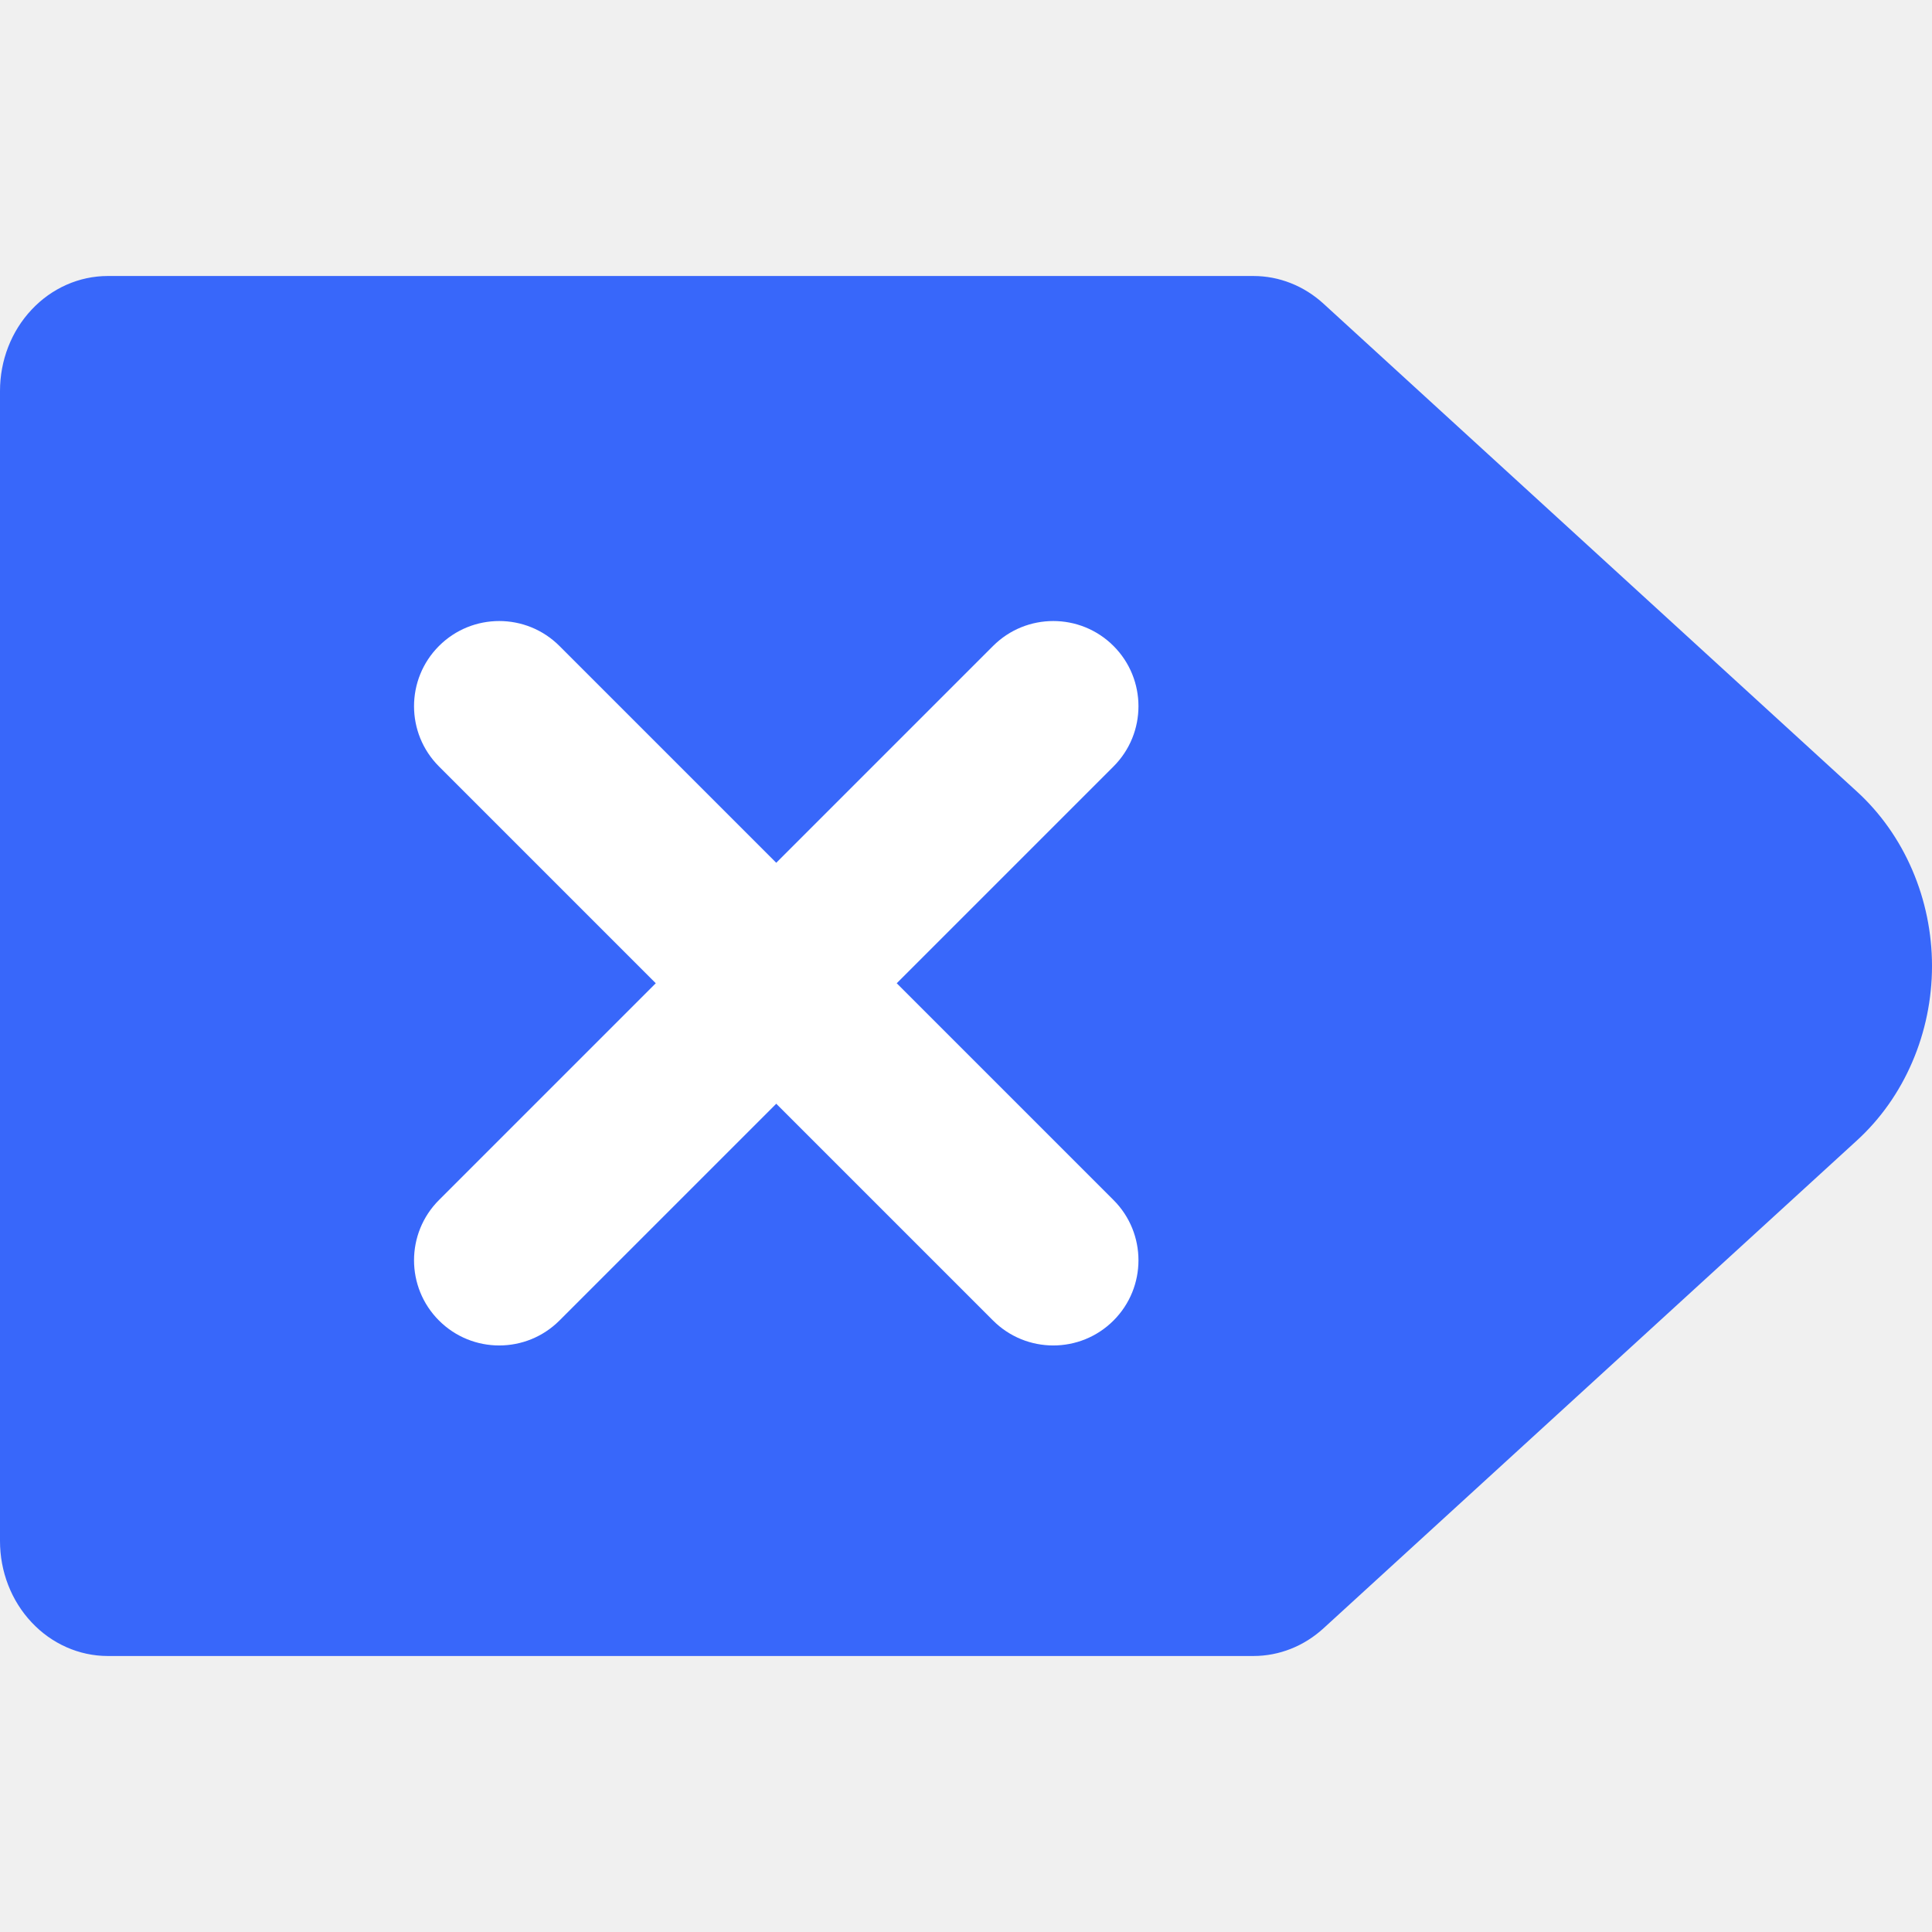
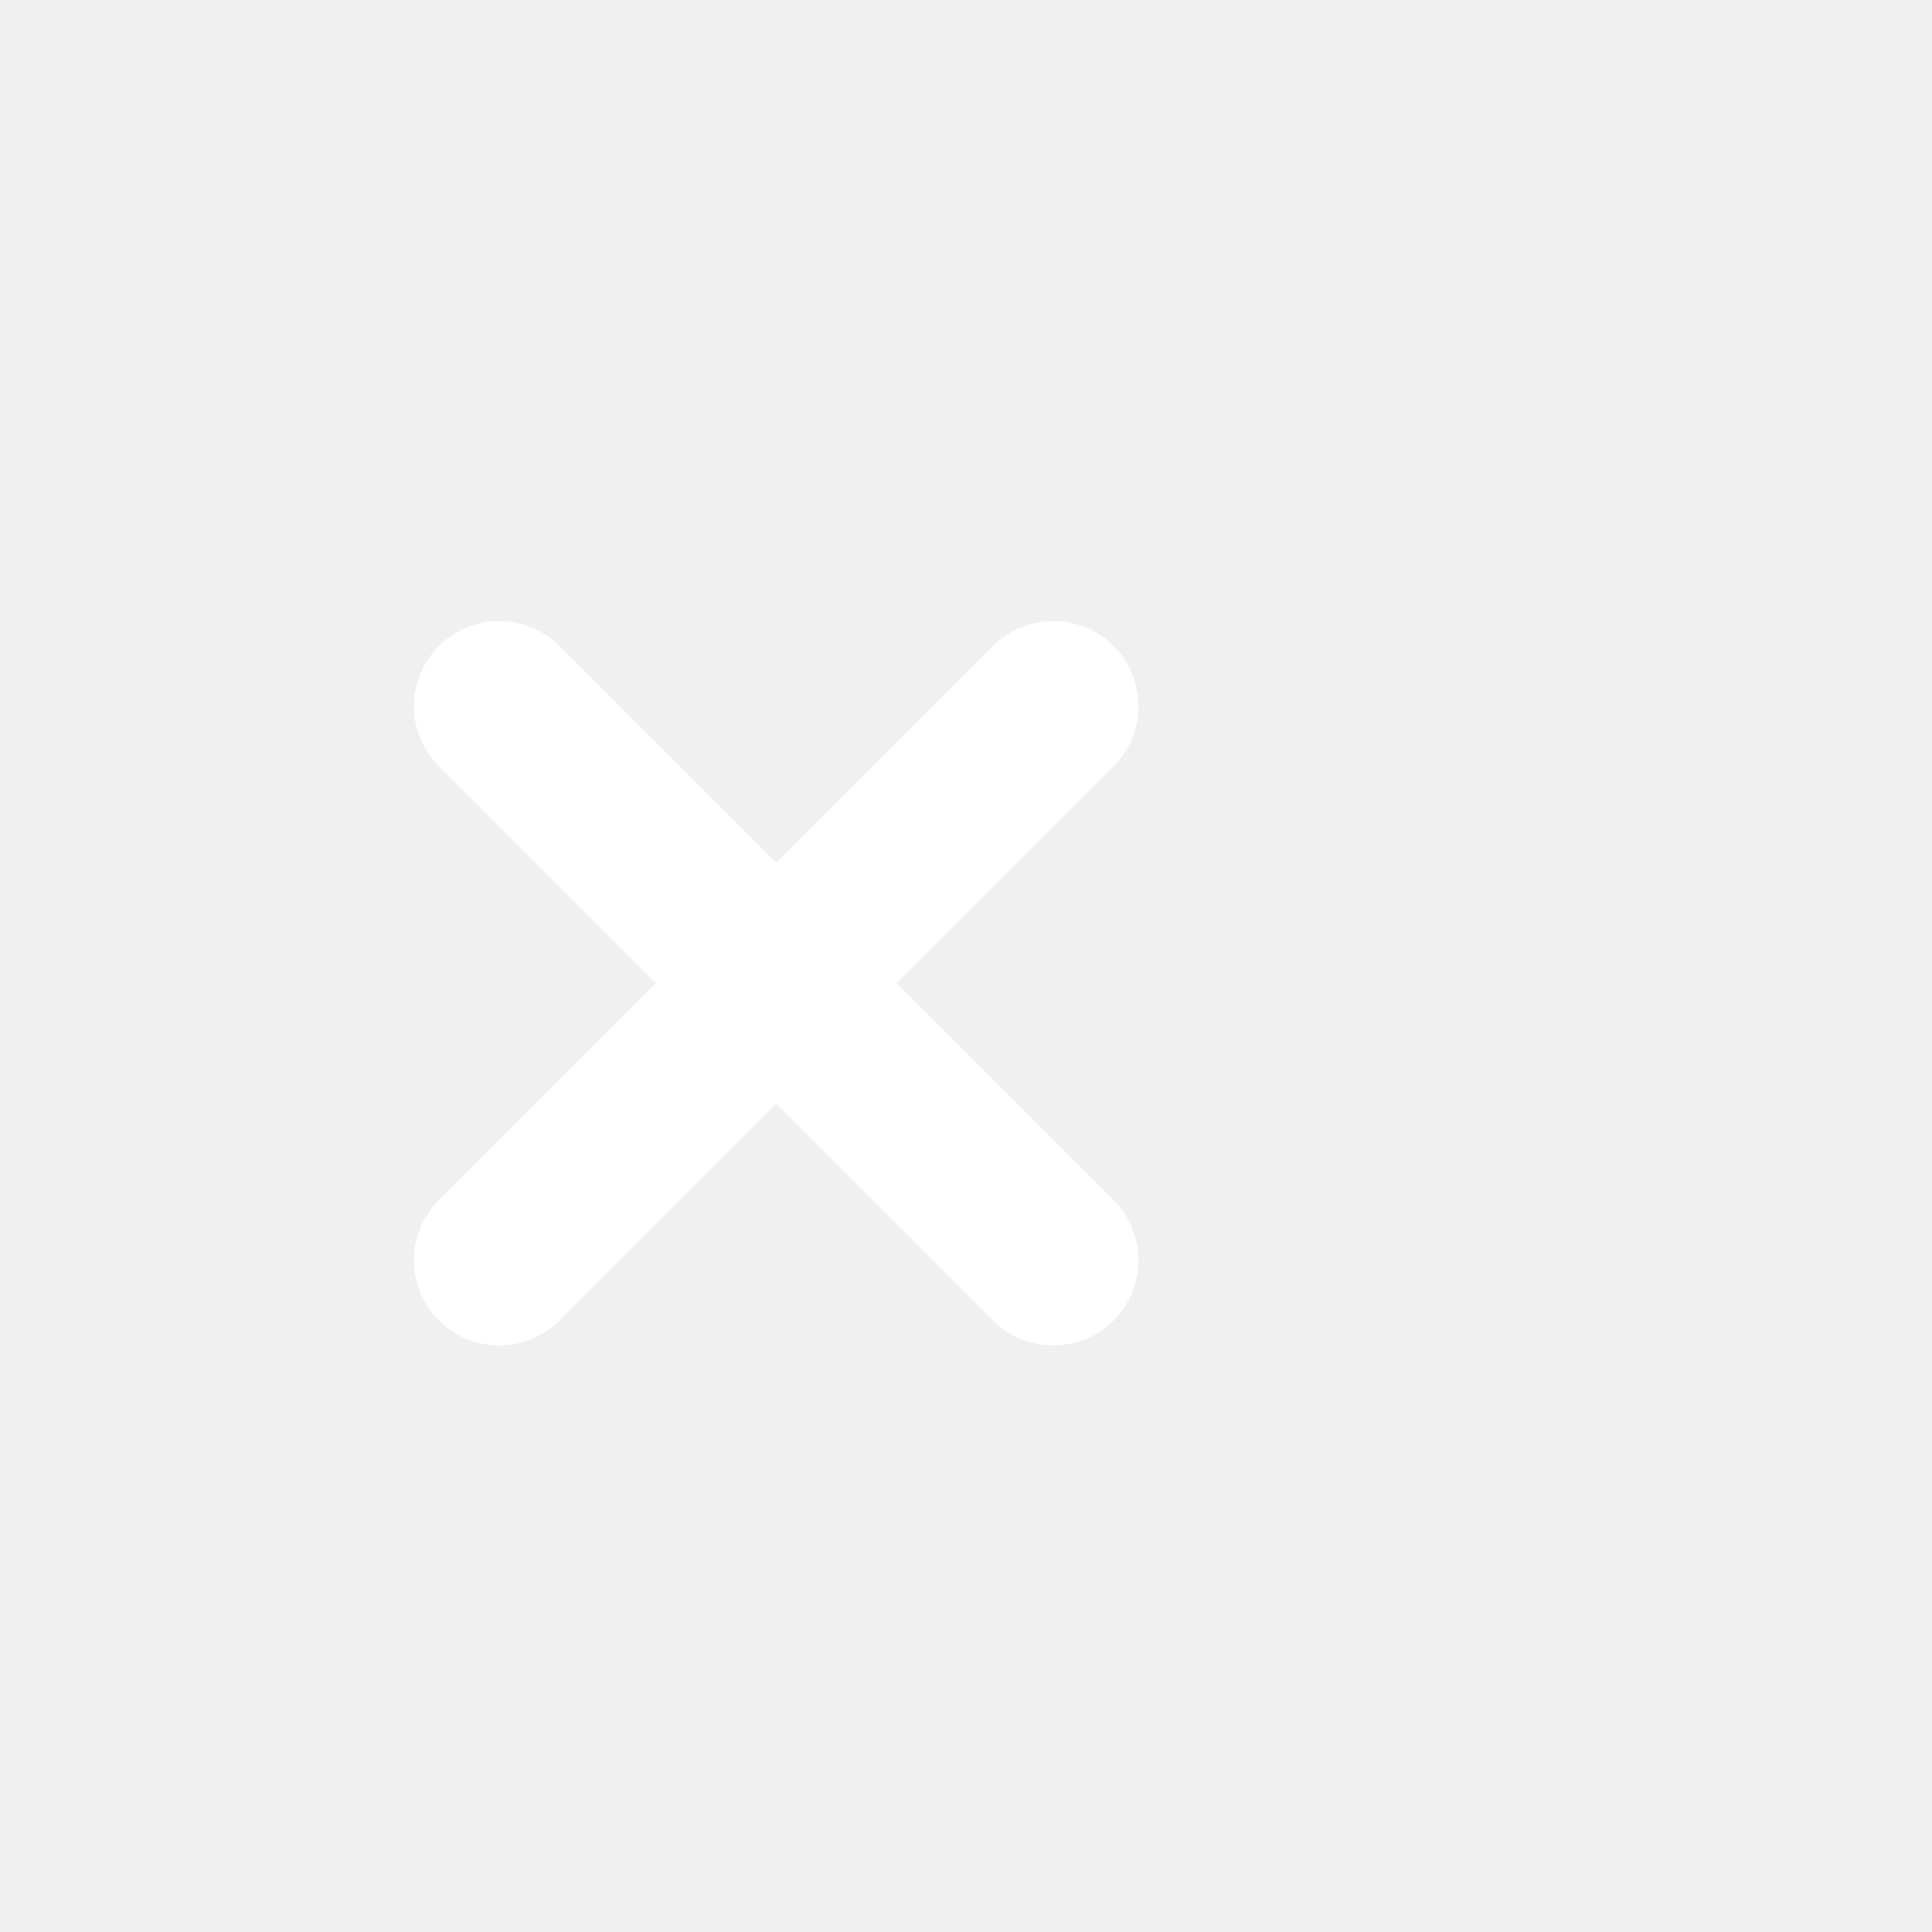
<svg xmlns="http://www.w3.org/2000/svg" width="14" height="14" viewBox="0 0 14 14" fill="none">
-   <path d="M9.083 2H0.781C0.574 2 0.375 2.088 0.229 2.244C0.082 2.4 0 2.612 0 2.833V11.167C0 11.388 0.082 11.6 0.229 11.756C0.375 11.912 0.574 12 0.781 12H9.083C9.269 12 9.449 11.929 9.591 11.799L13.455 8.265C13.626 8.109 13.763 7.915 13.857 7.696C13.951 7.478 14 7.24 14 7C14 6.76 13.951 6.522 13.857 6.304C13.763 6.085 13.626 5.891 13.455 5.735L9.591 2.201C9.449 2.071 9.269 2 9.083 2Z" fill="#3867FA" />
+   <path d="M9.083 2H0.781C0.574 2 0.375 2.088 0.229 2.244C0.082 2.4 0 2.612 0 2.833V11.167C0 11.388 0.082 11.6 0.229 11.756C0.375 11.912 0.574 12 0.781 12H9.083C9.269 12 9.449 11.929 9.591 11.799L13.455 8.265C13.626 8.109 13.763 7.915 13.857 7.696C13.951 7.478 14 7.24 14 7C14 6.76 13.951 6.522 13.857 6.304C13.763 6.085 13.626 5.891 13.455 5.735L9.591 2.201C9.449 2.071 9.269 2 9.083 2Z" />
  <path d="M3.181 4.681C3.422 4.44 3.813 4.44 4.054 4.681L5.625 6.252L7.196 4.681C7.437 4.44 7.828 4.44 8.069 4.681C8.31 4.922 8.31 5.313 8.069 5.554L6.498 7.125L8.069 8.696C8.31 8.937 8.31 9.328 8.069 9.569C7.828 9.81 7.437 9.81 7.196 9.569L5.625 7.998L4.054 9.569C3.813 9.81 3.422 9.81 3.181 9.569C2.94 9.328 2.94 8.937 3.181 8.696L4.752 7.125L3.181 5.554C2.94 5.313 2.94 4.922 3.181 4.681Z" fill="white" />
</svg>
